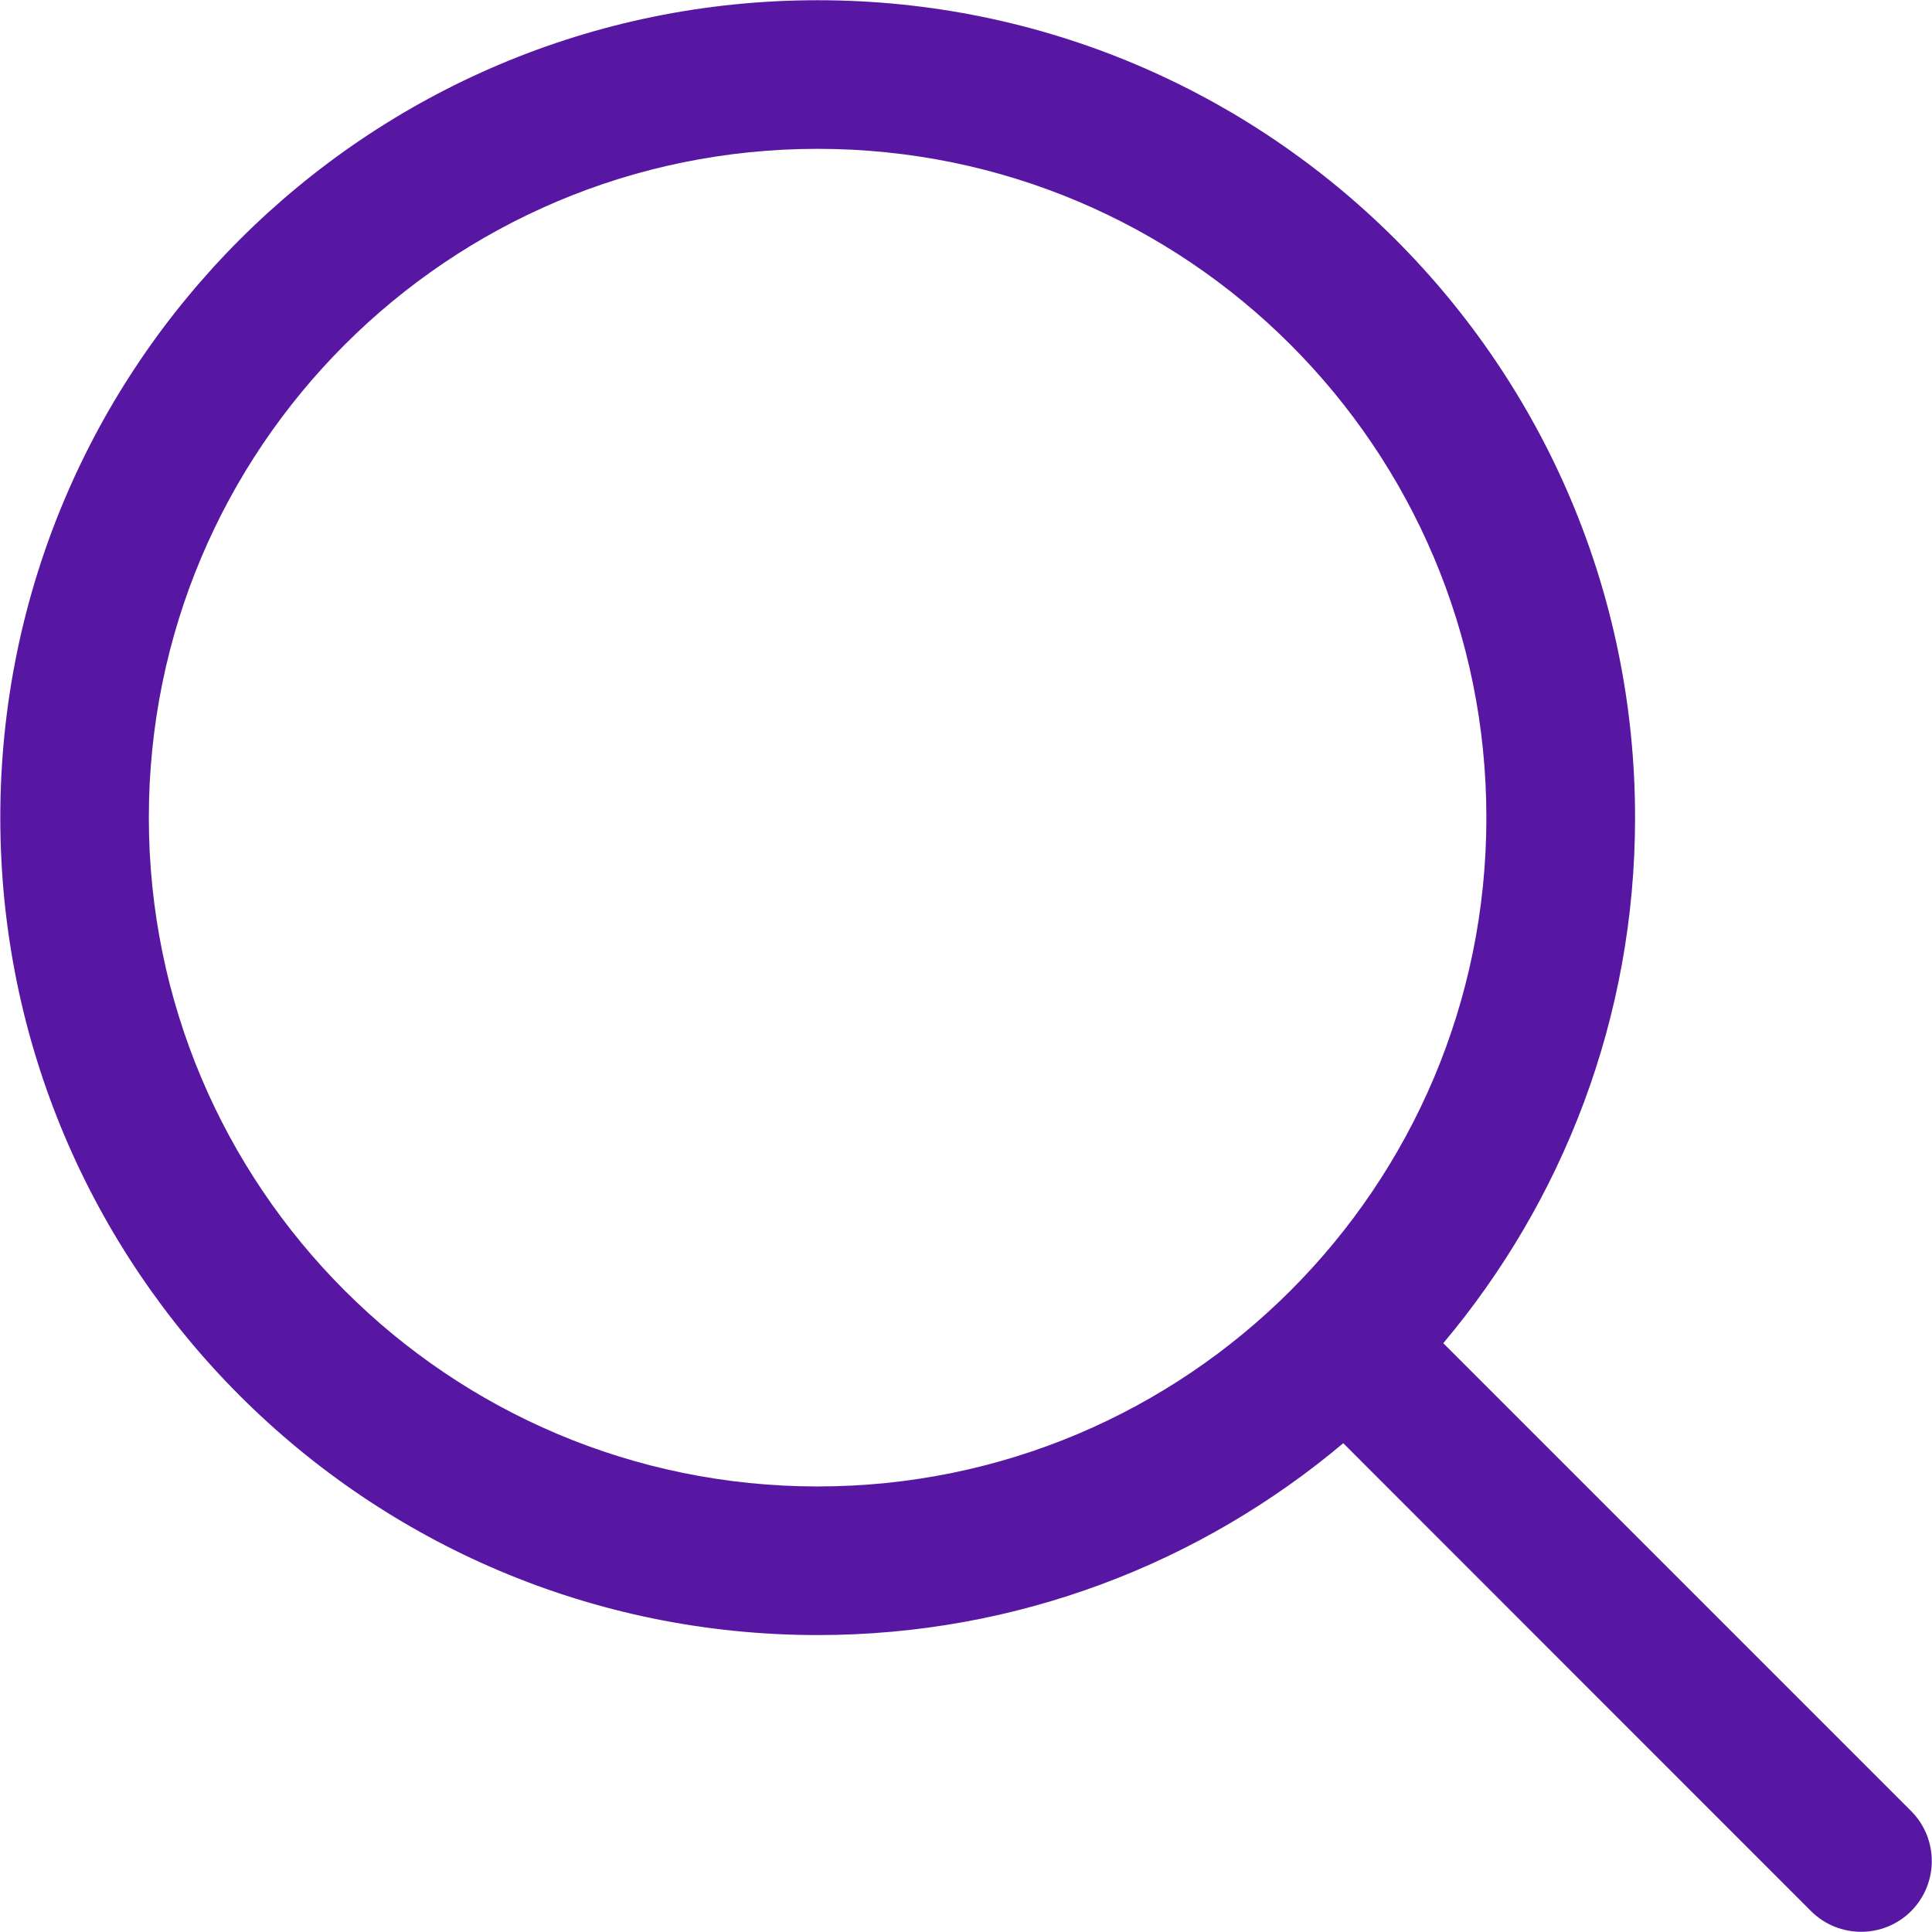
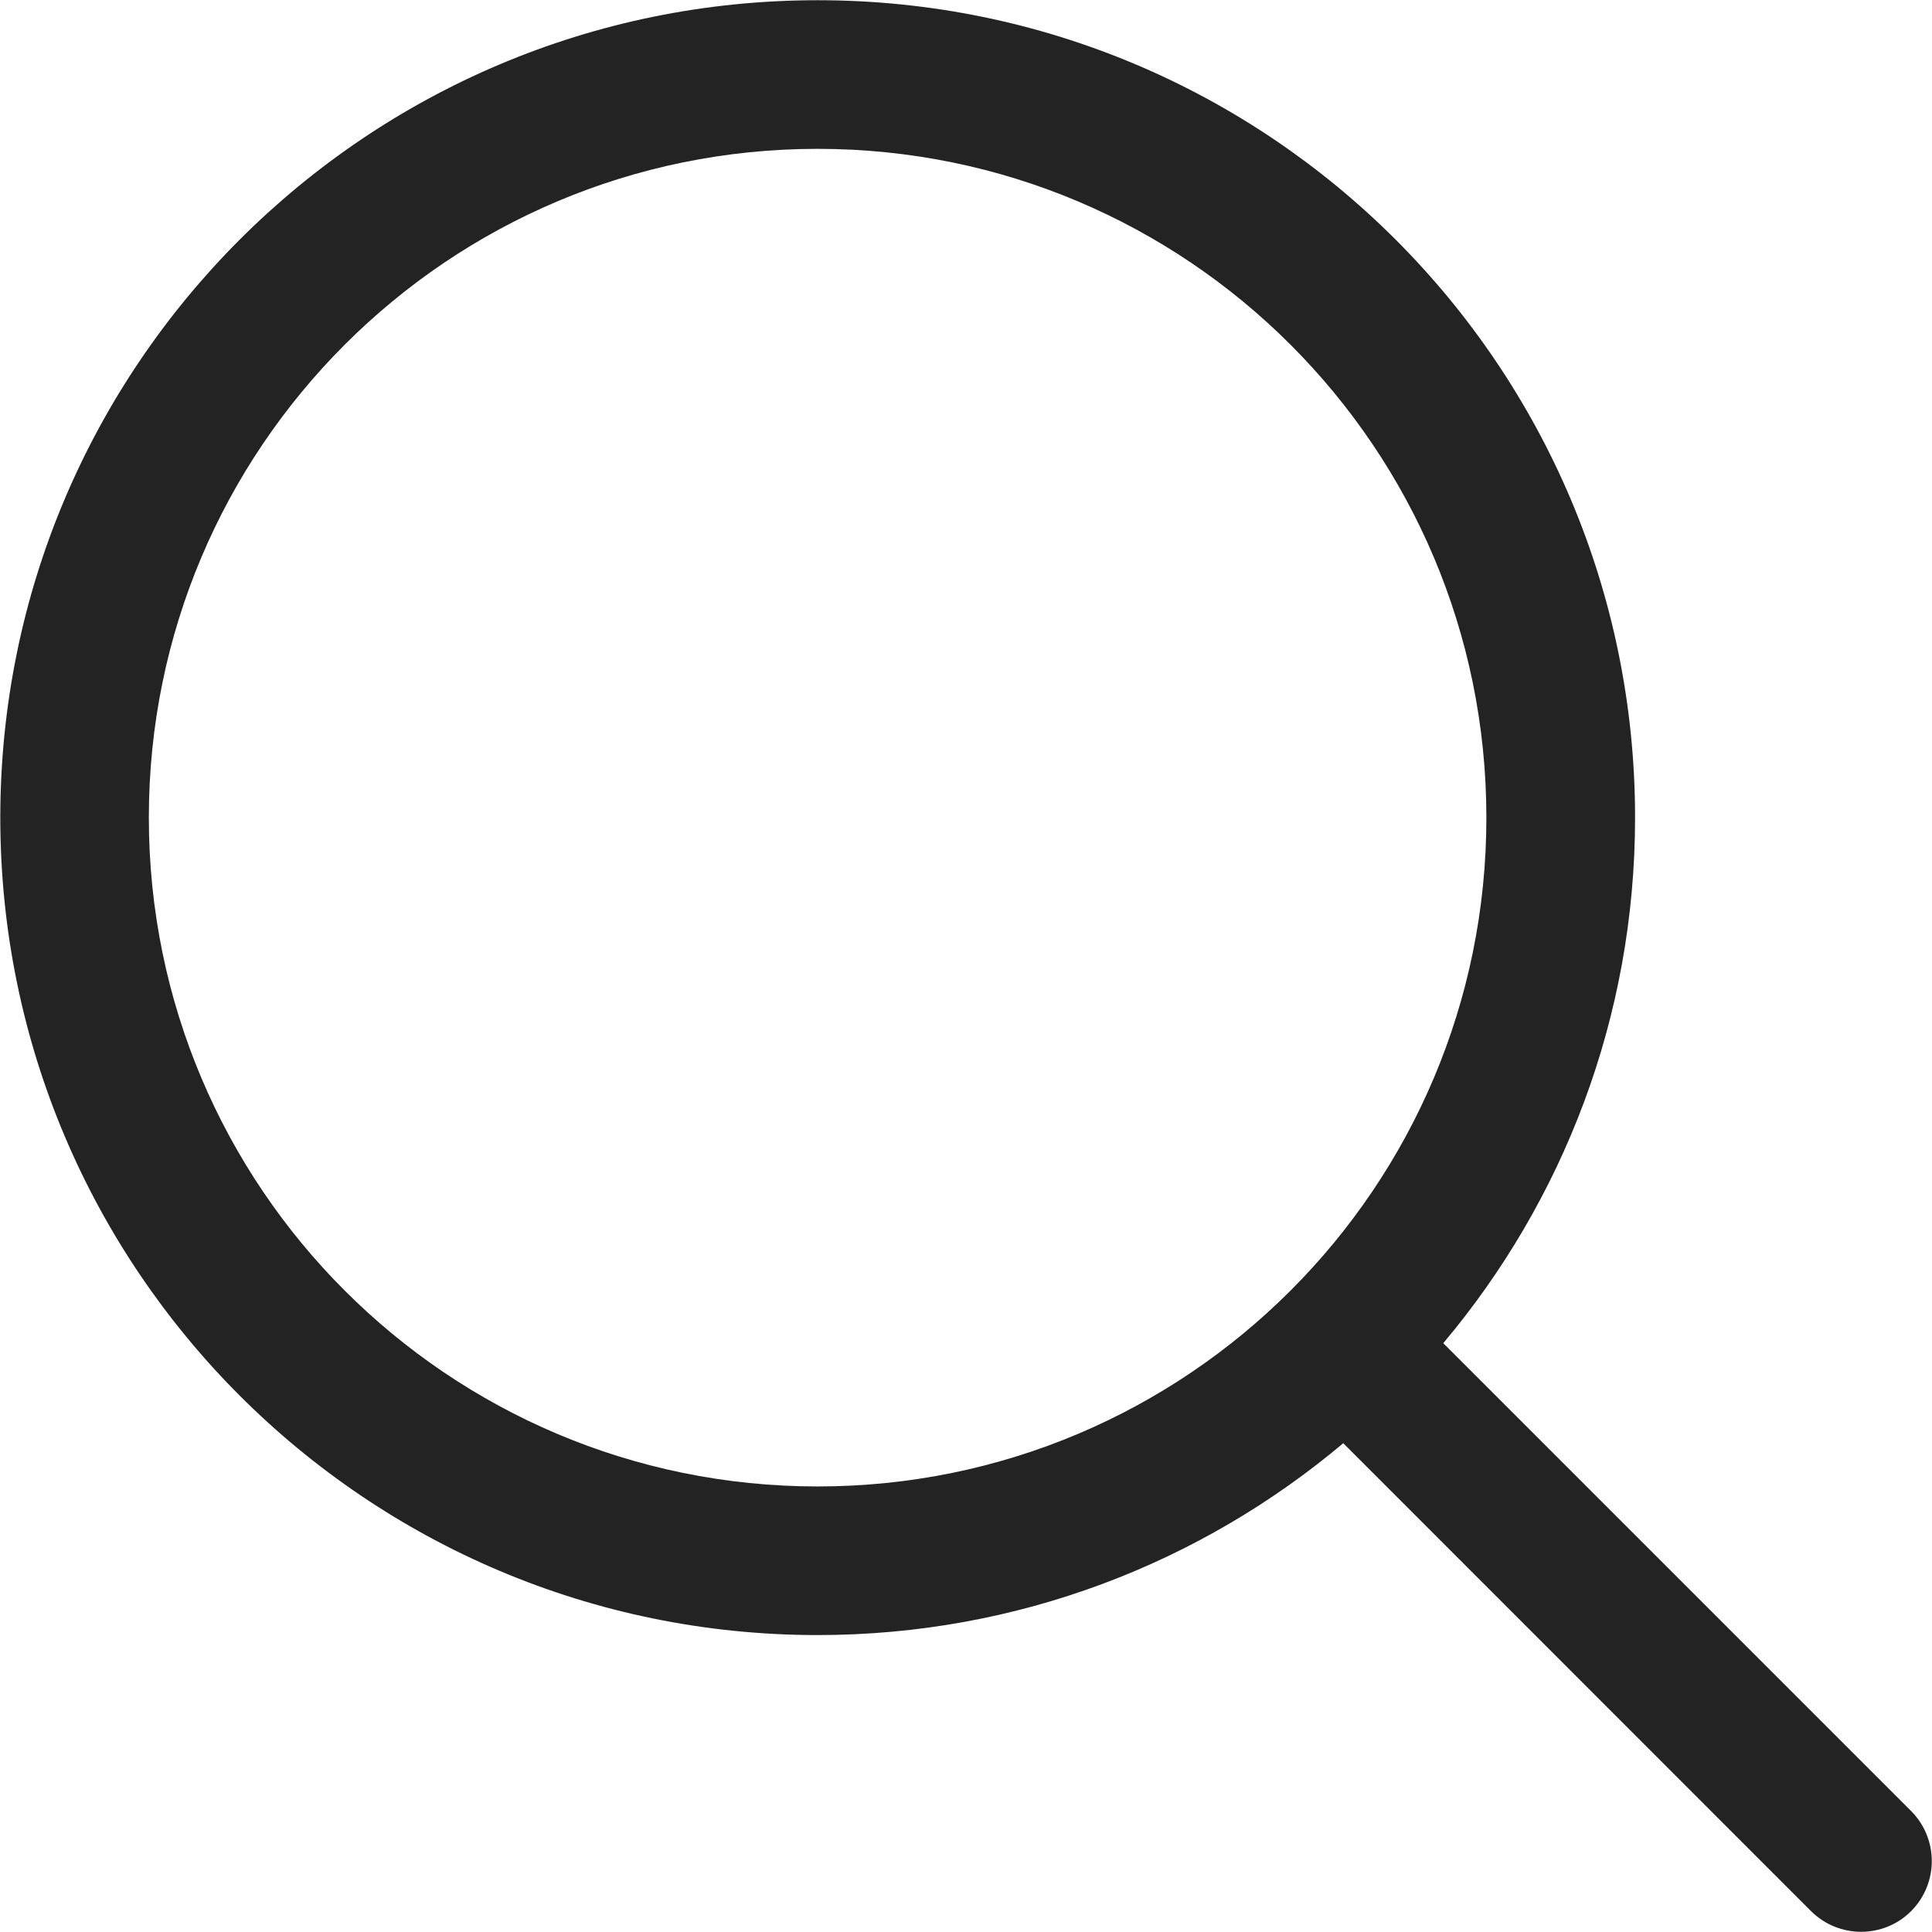
<svg xmlns="http://www.w3.org/2000/svg" version="1.1" id="Ebene_1" x="0px" y="0px" width="26px" height="26px" viewBox="0 0 26 26" enable-background="new 0 0 26 26" xml:space="preserve">
-   <path fill="#5817A3" d="M25.718,24.371l-6.295-6.295c1.608-1.912,2.581-4.377,2.581-7.073c0-6.075-4.925-11-11-11  c-6.075,0-11,4.925-11,11c0,6.075,4.925,11.001,11,11.001c2.696,0,5.161-0.973,7.073-2.582l6.295,6.297  c0.373,0.371,0.976,0.371,1.347,0C26.09,25.346,26.09,24.744,25.718,24.371z M11.003,20.004c-4.971,0-9-4.029-9-9.001  c0-4.971,4.029-9,9-9c4.972,0,9,4.029,9,9C20.004,15.975,15.975,20.004,11.003,20.004z" />
+   <path fill="#232323" d="M25.718,24.371l-6.295-6.295c1.608-1.912,2.581-4.377,2.581-7.073c0-6.075-4.925-11-11-11  c-6.075,0-11,4.925-11,11c0,6.075,4.925,11.001,11,11.001c2.696,0,5.161-0.973,7.073-2.582l6.295,6.297  c0.373,0.371,0.976,0.371,1.347,0C26.09,25.346,26.09,24.744,25.718,24.371z M11.003,20.004c-4.971,0-9-4.029-9-9.001  c0-4.971,4.029-9,9-9c4.972,0,9,4.029,9,9C20.004,15.975,15.975,20.004,11.003,20.004z" />
</svg>
